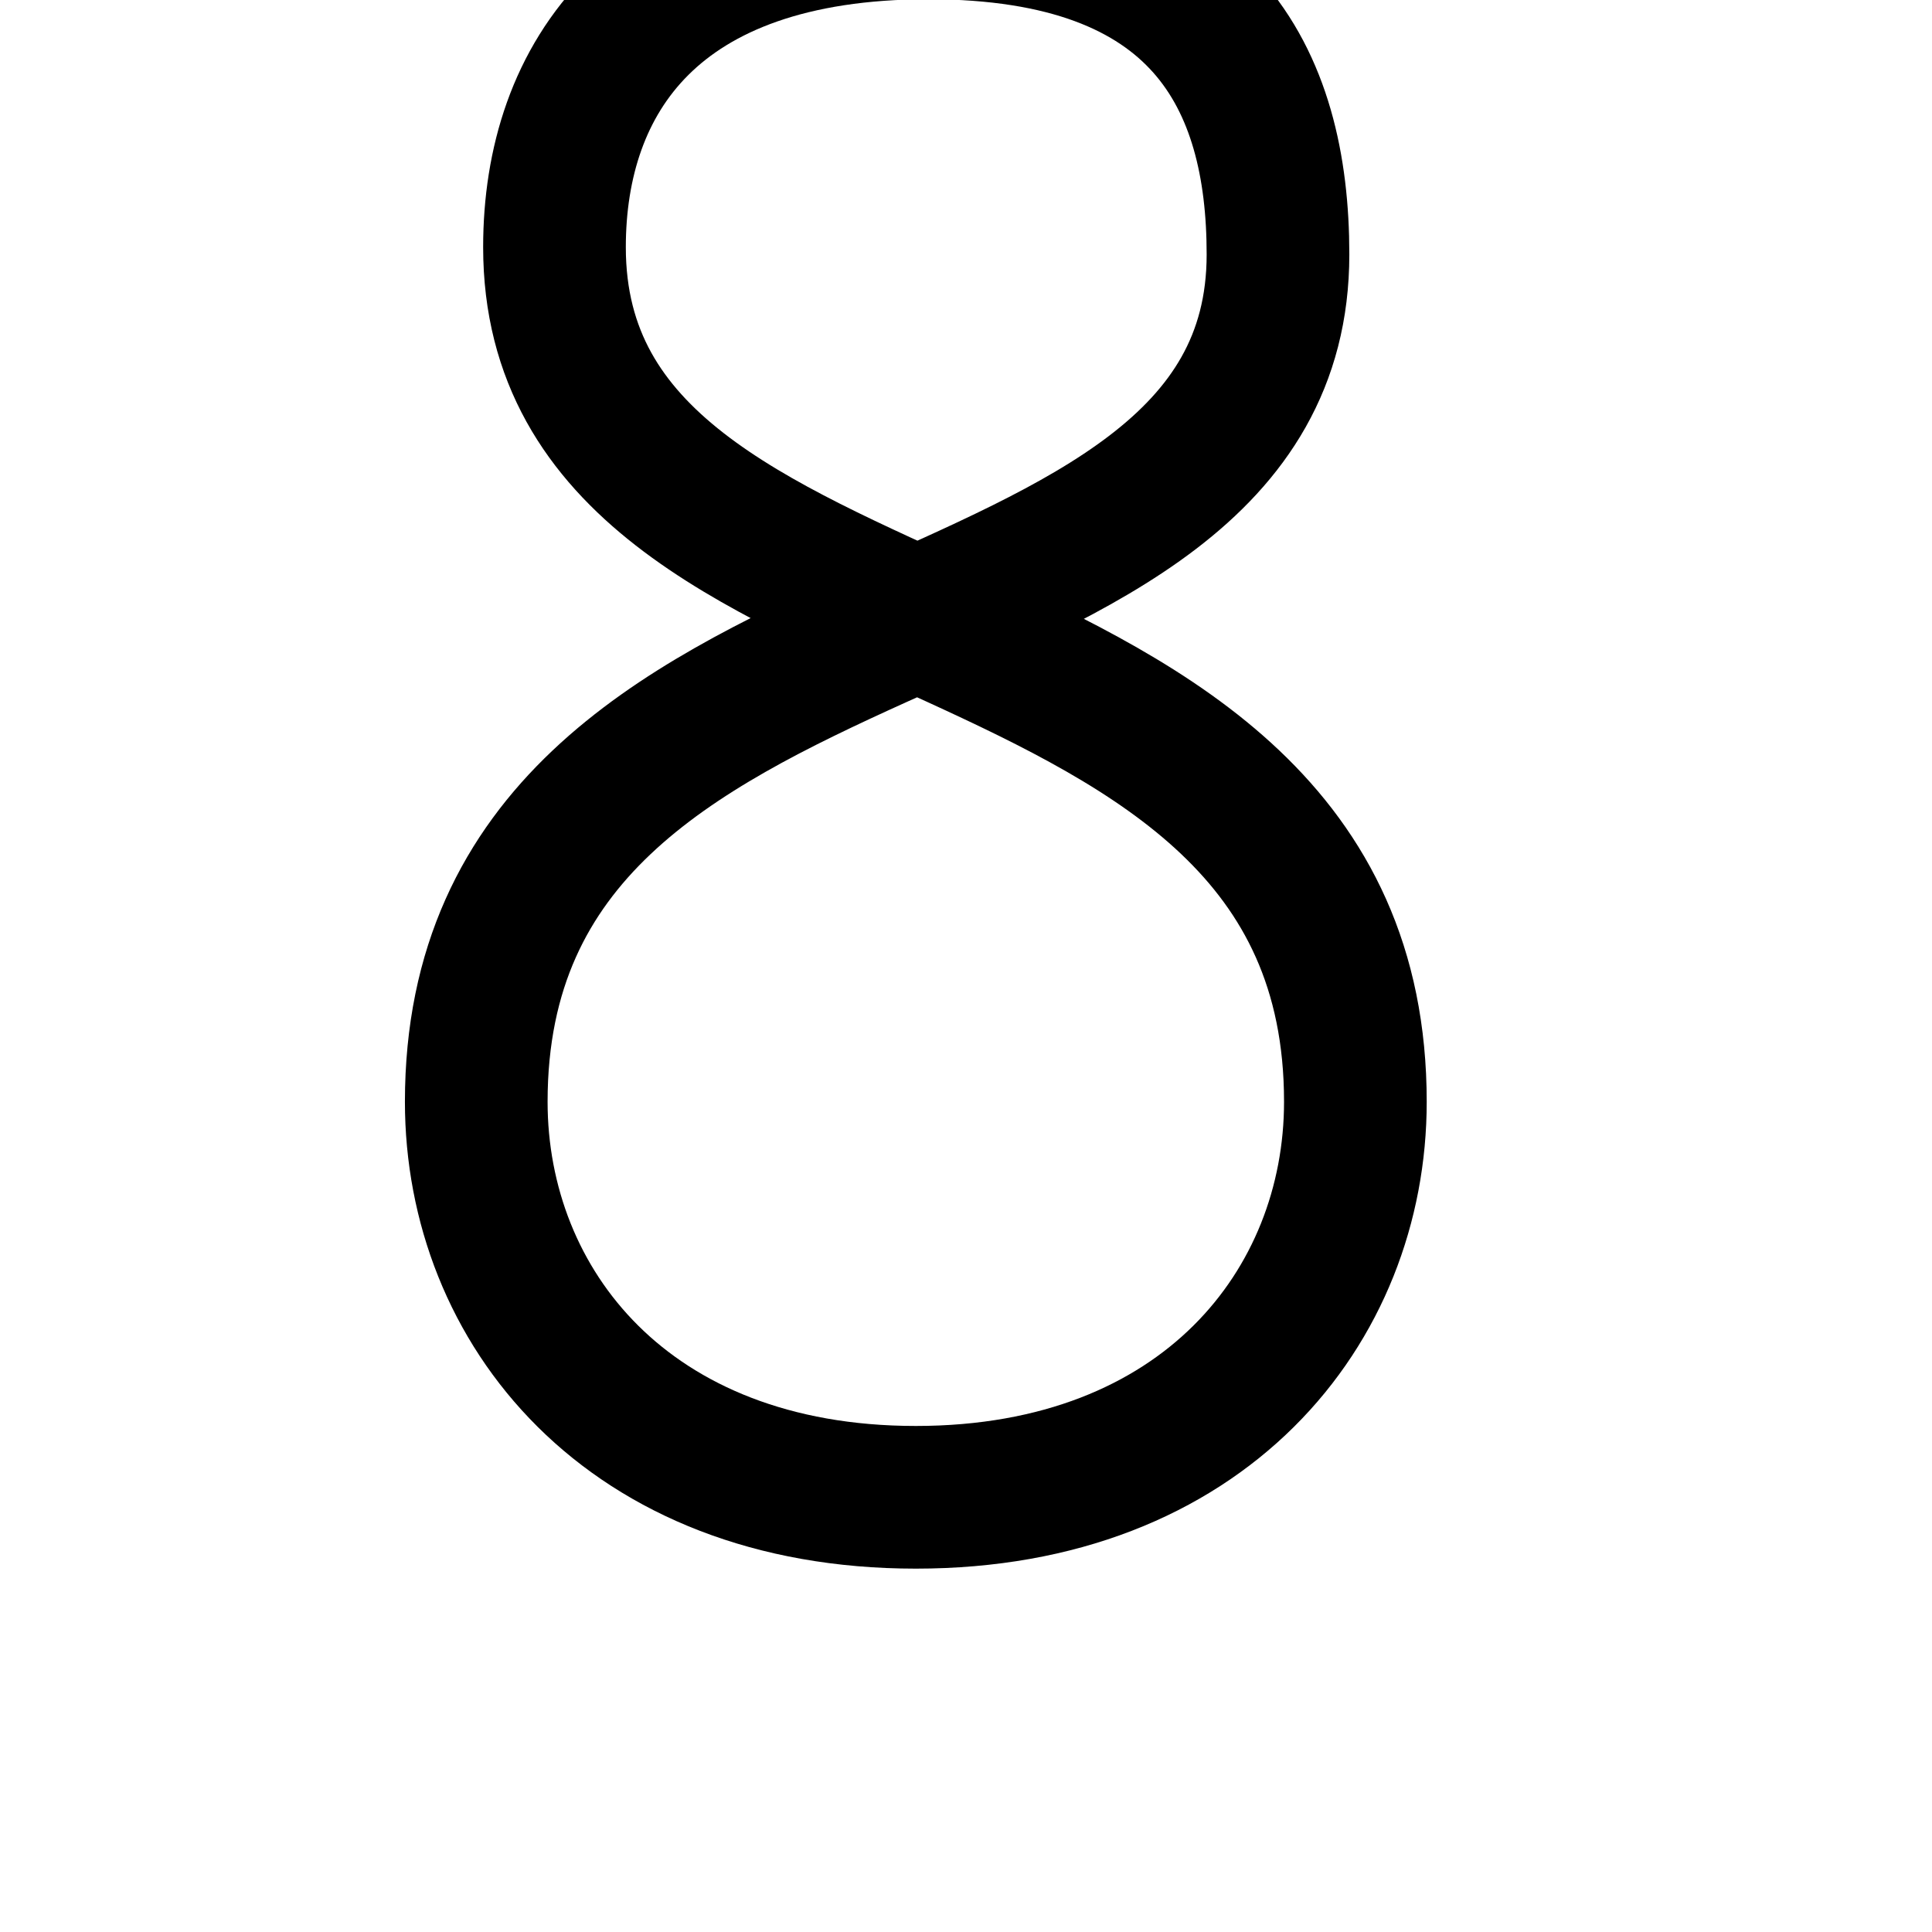
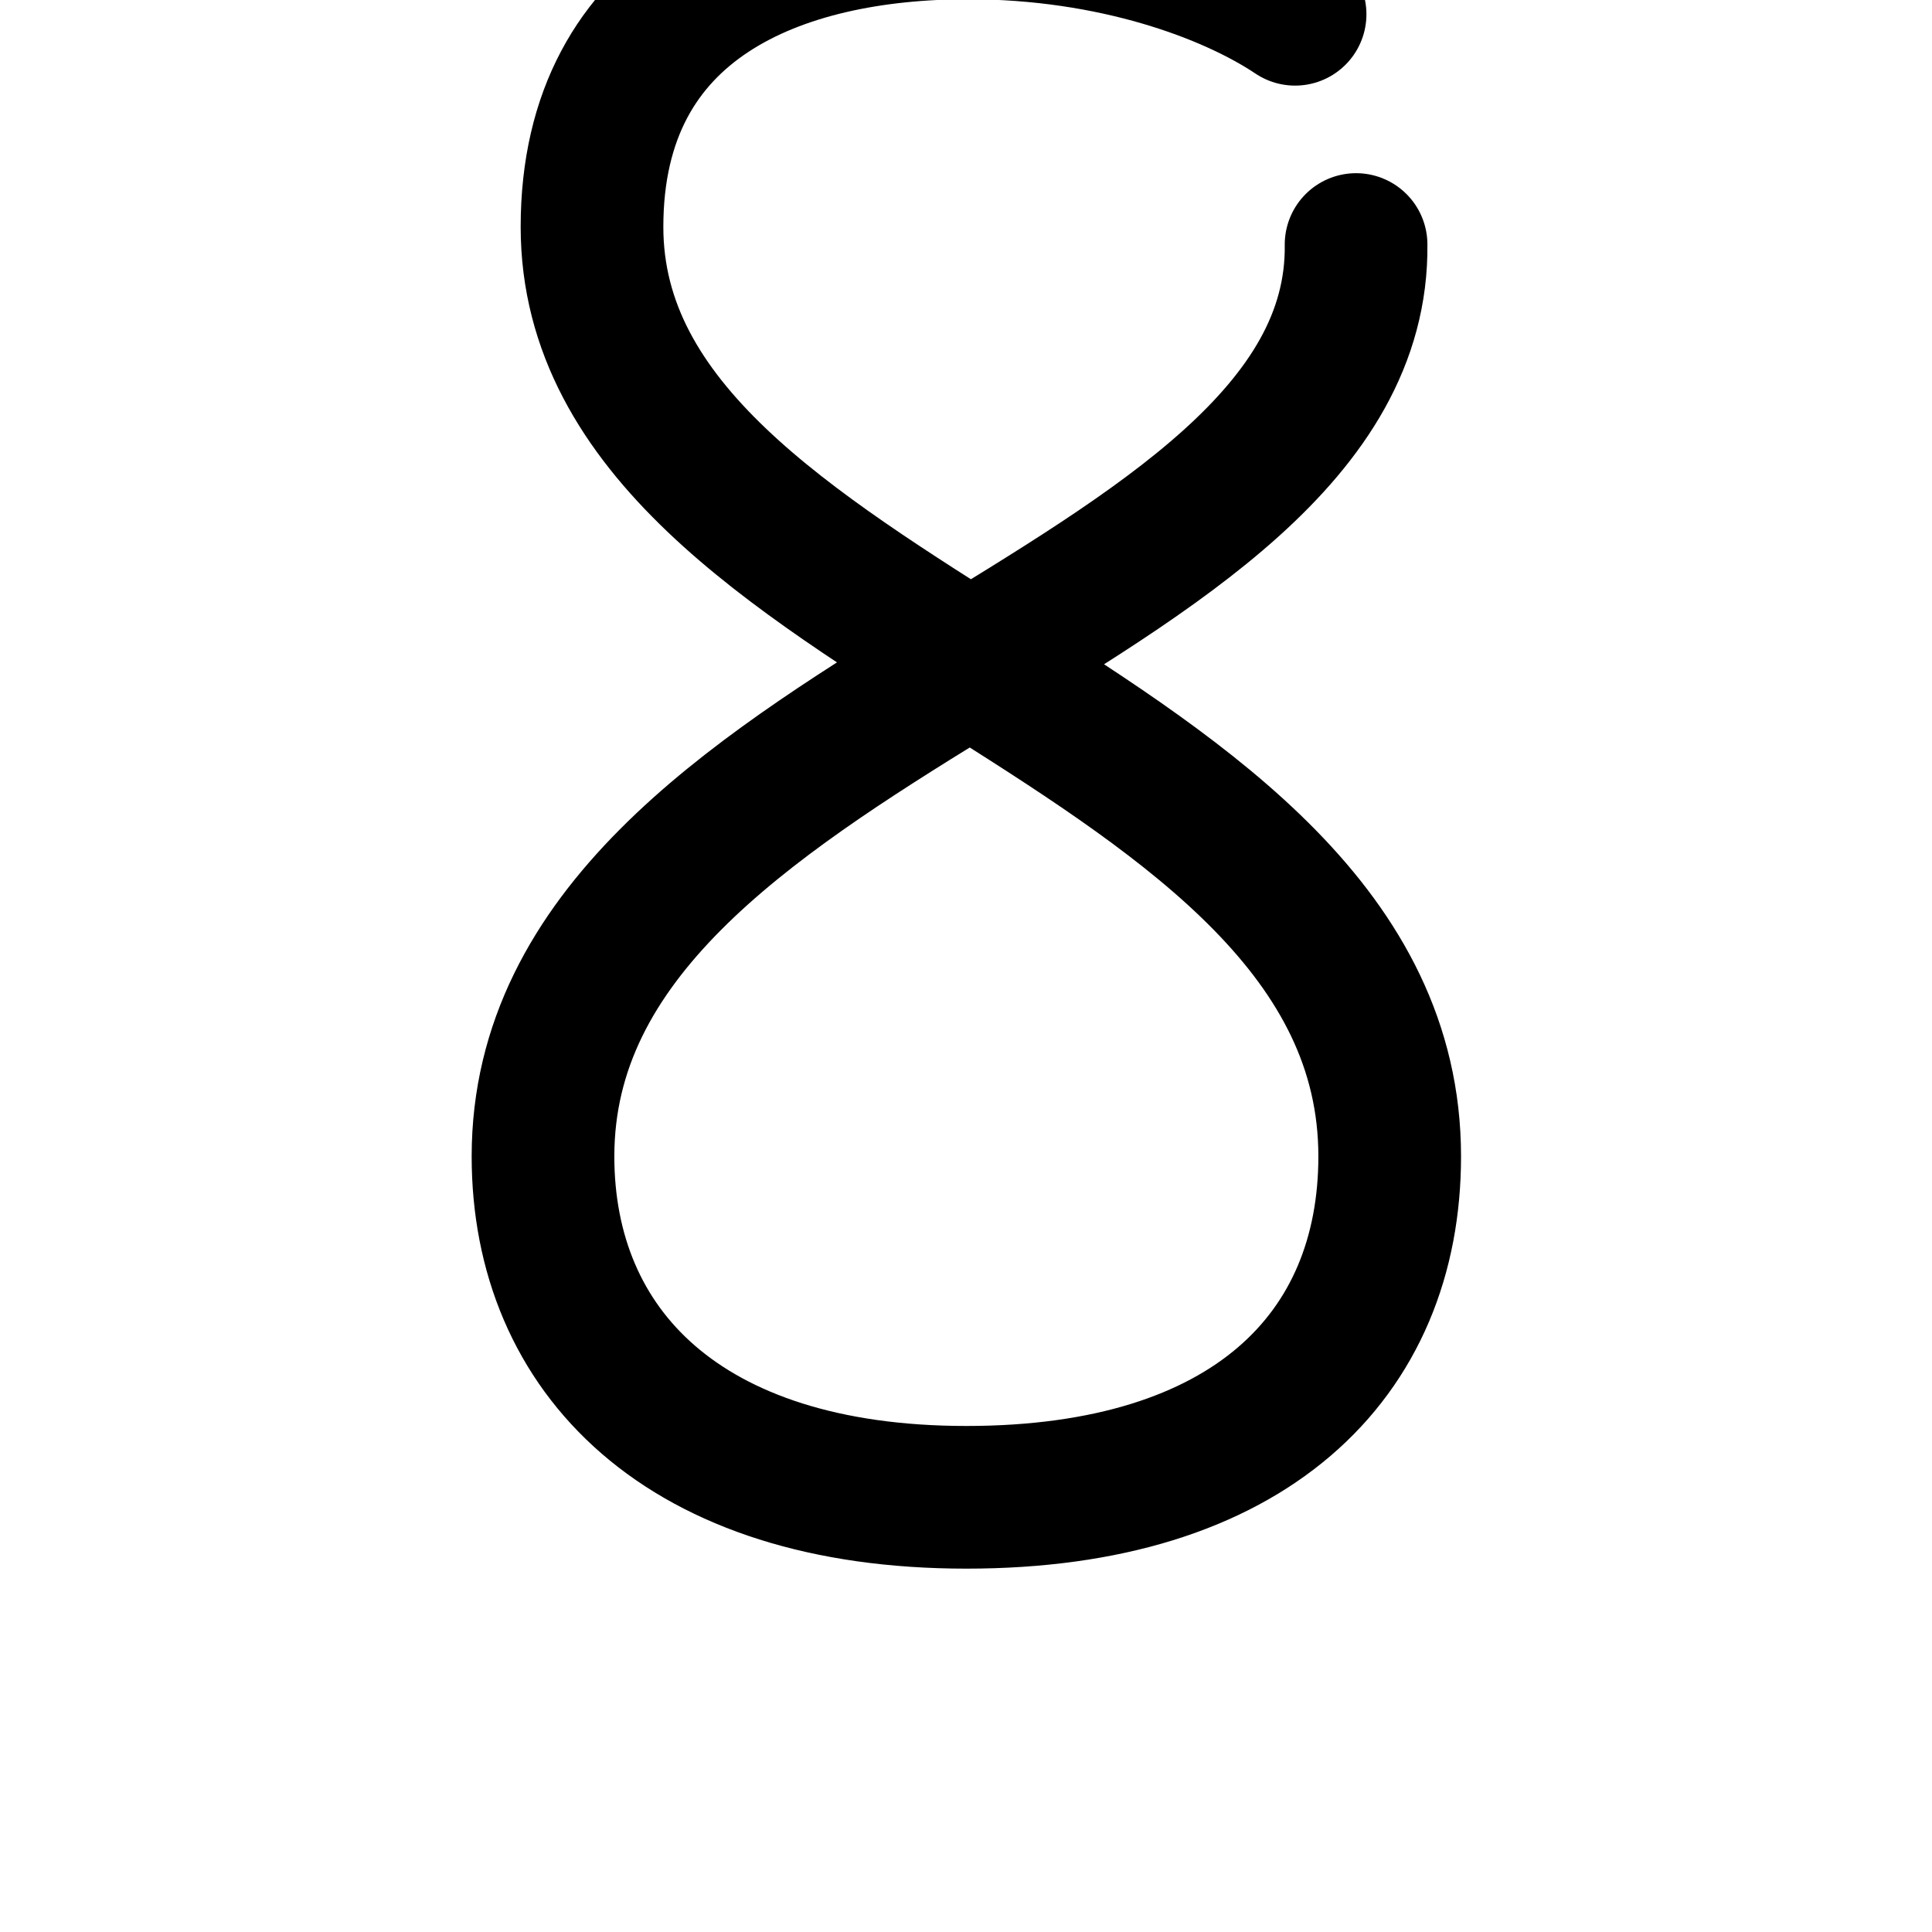
- <svg xmlns="http://www.w3.org/2000/svg" version="1.1" viewBox="-10 0 1000 1000" id="svg2" width="1000" height="1000">
+ <svg xmlns="http://www.w3.org/2000/svg" version="1.1" viewBox="-10 0 1000 1000" id="svg2" width="1000" height="1000" xml:space="preserve">
  <defs id="defs10" />
  <g id="g4720" transform="matrix(1.0663,0,0,-1.0663,68.33568,1499.684)" style="opacity:0.451" />
  <g transform="matrix(1,0,0,-1,0,1418)" id="g4" />
  <g id="g4720-4" transform="matrix(1.0663,0,0,-1.0663,136.9952,1604.197)" style="opacity:0.451" />
  <g transform="matrix(1,0,0,-1,68.65956,1522.513)" id="g4-5" />
-   <path style="fill:none;fill-rule:evenodd;stroke:#000000;stroke-width:73.846;stroke-linecap:round;stroke-linejoin:round;stroke-miterlimit:4;stroke-dasharray:none;stroke-opacity:1" d="m 236.509,570.284 c 0,105.879 78.358,204.716 227.516,204.716 149.158,0 227.516,-98.837 227.516,-204.716 0,-279.045 -414.541,-216.208 -414.541,-442.343 0,-87.167 50.823,-165.248 193.588,-165.248 142.765,0 180.896,78.081 180.896,169.003 0,222.381 -414.975,159.543 -414.975,438.588 z" id="path4139" />
+   <path style="opacity:1;fill:none;fill-rule:evenodd;stroke:#000000;stroke-width:73.846;stroke-linecap:round;stroke-linejoin:round;stroke-miterlimit:4;stroke-dasharray:none;stroke-opacity:1" d="m 691.901,126.564 c 2.301,194.931 -420.847,242.054 -420.847,471.965 0,100.789 72.624,176.472 219.125,176.472 146.501,0 219.125,-73.175 219.125,-176.472 0,-230.248 -412.884,-271.886 -412.884,-481.088 0,-117.398 96.783,-154.747 194.696,-154.747 75.264,0 136.159,22.563 169.221,44.692" id="path4139" />
</svg>
